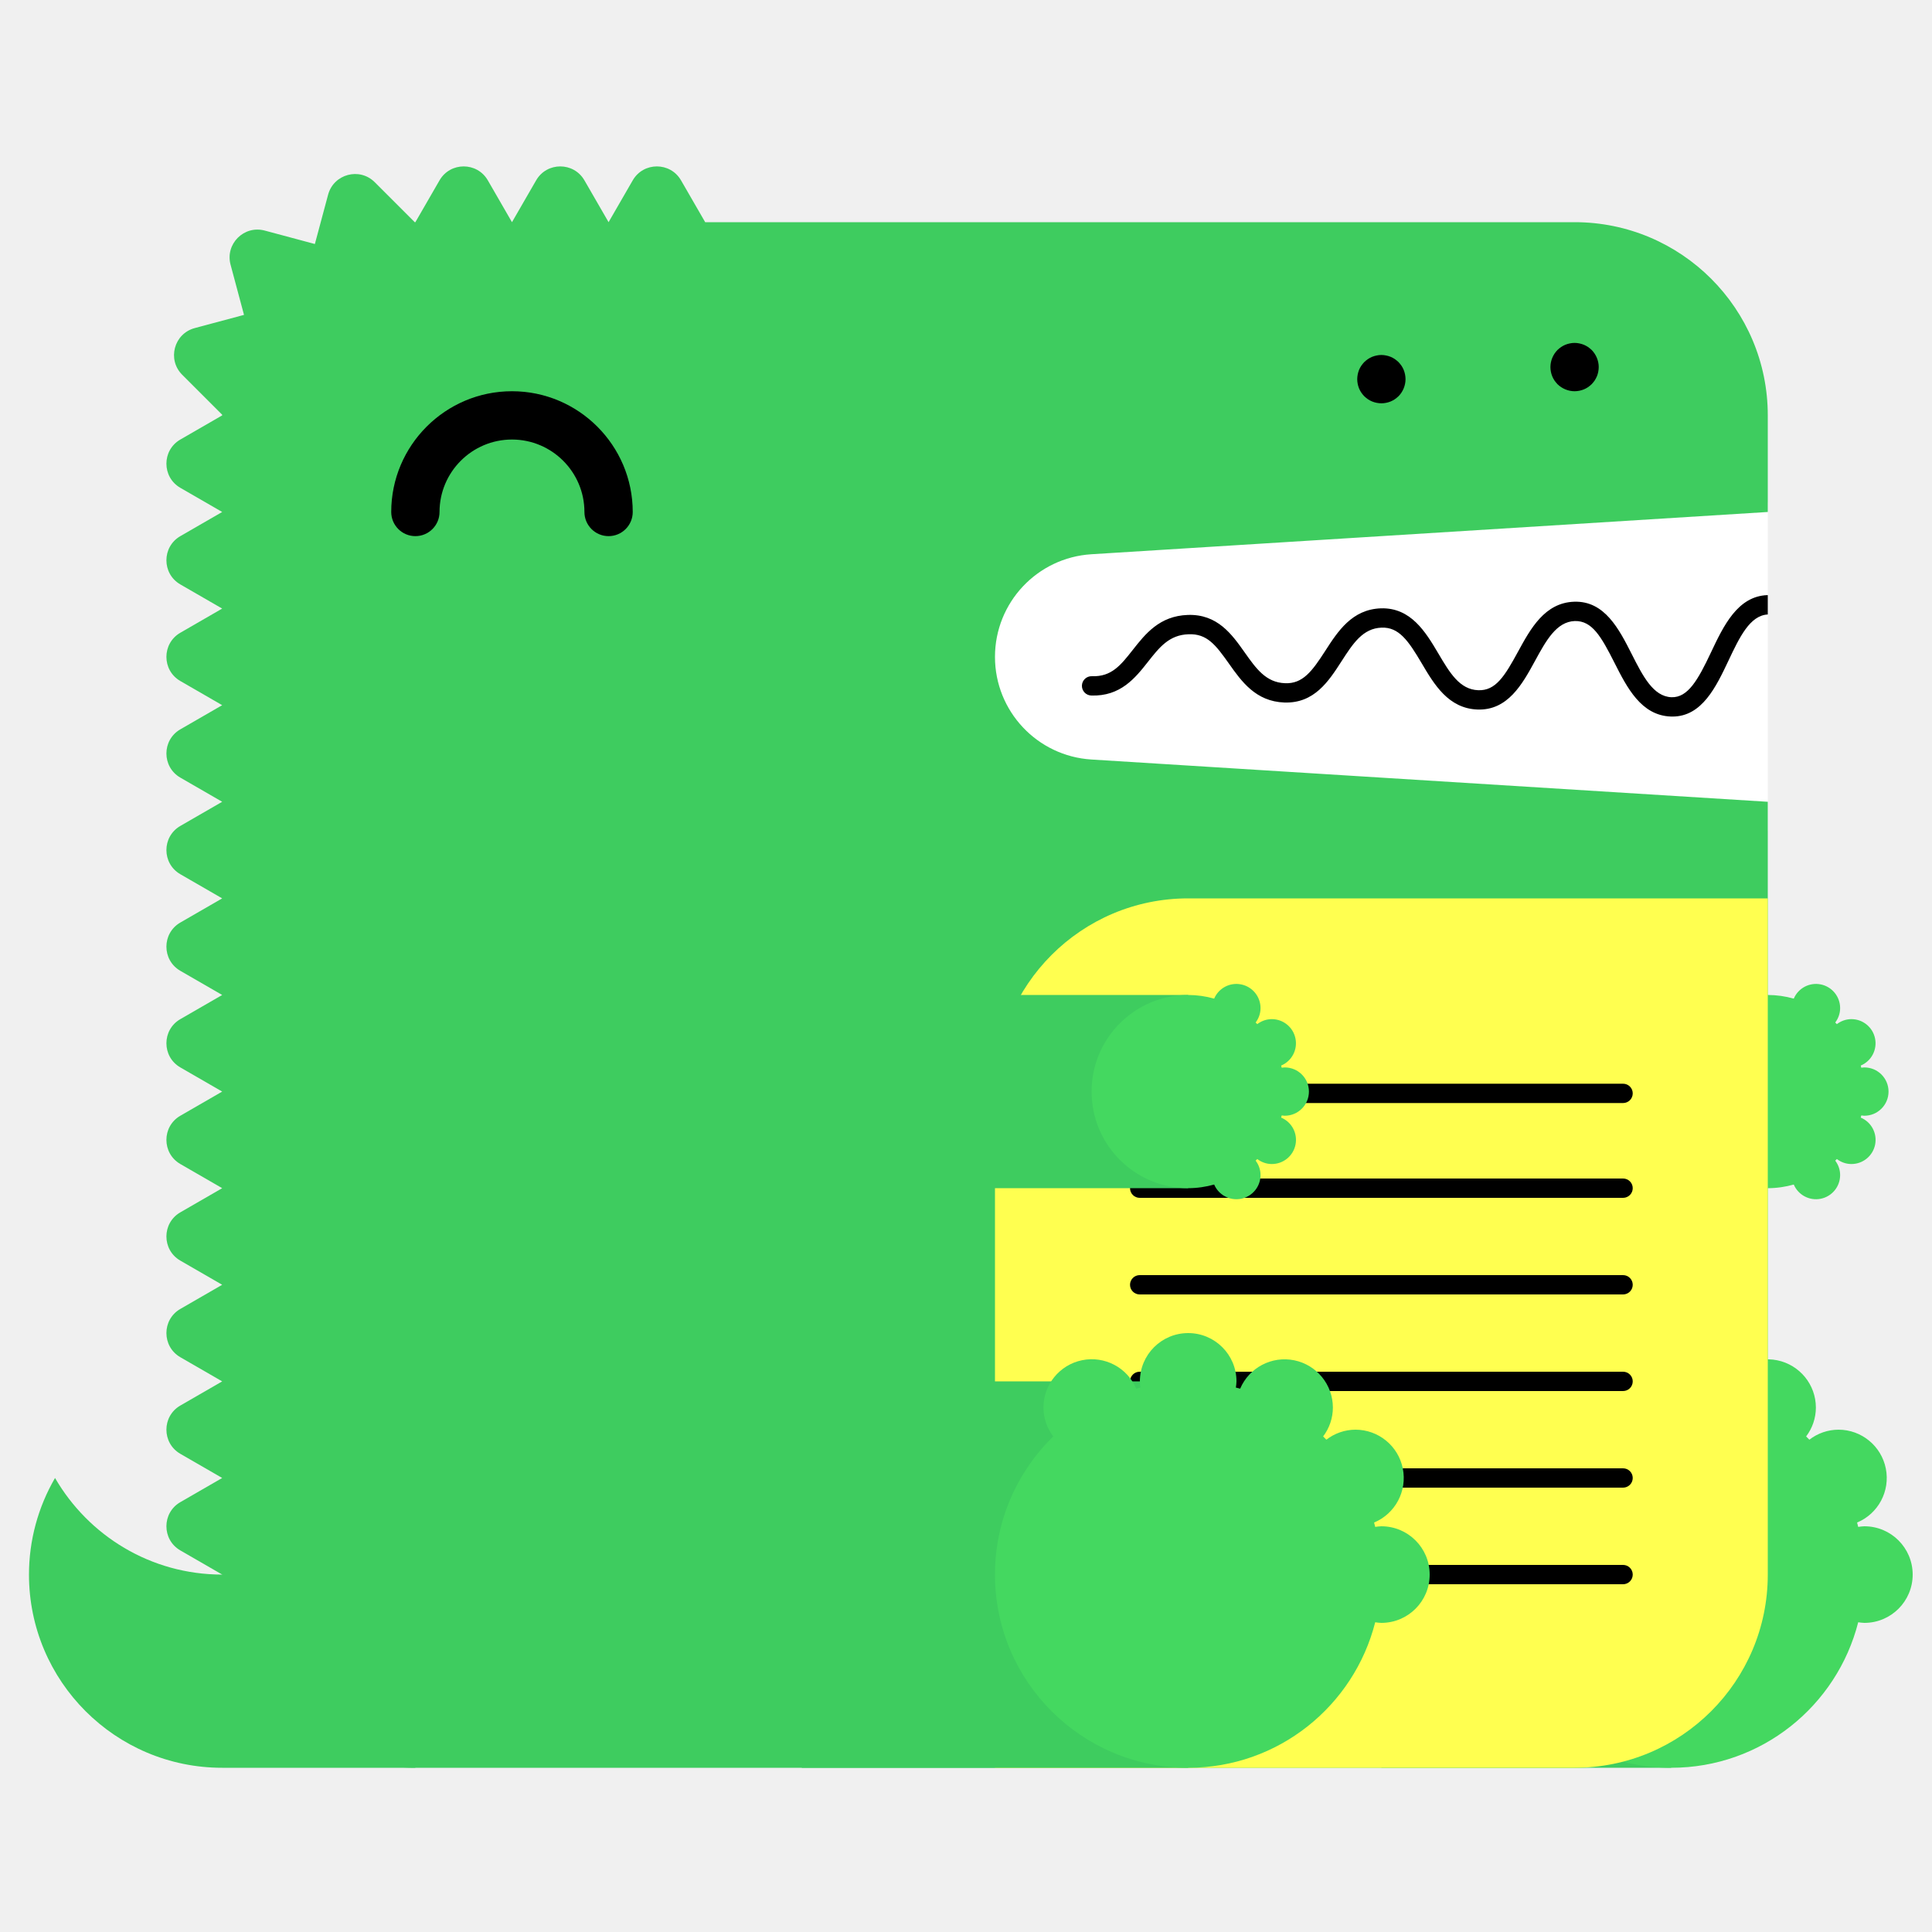
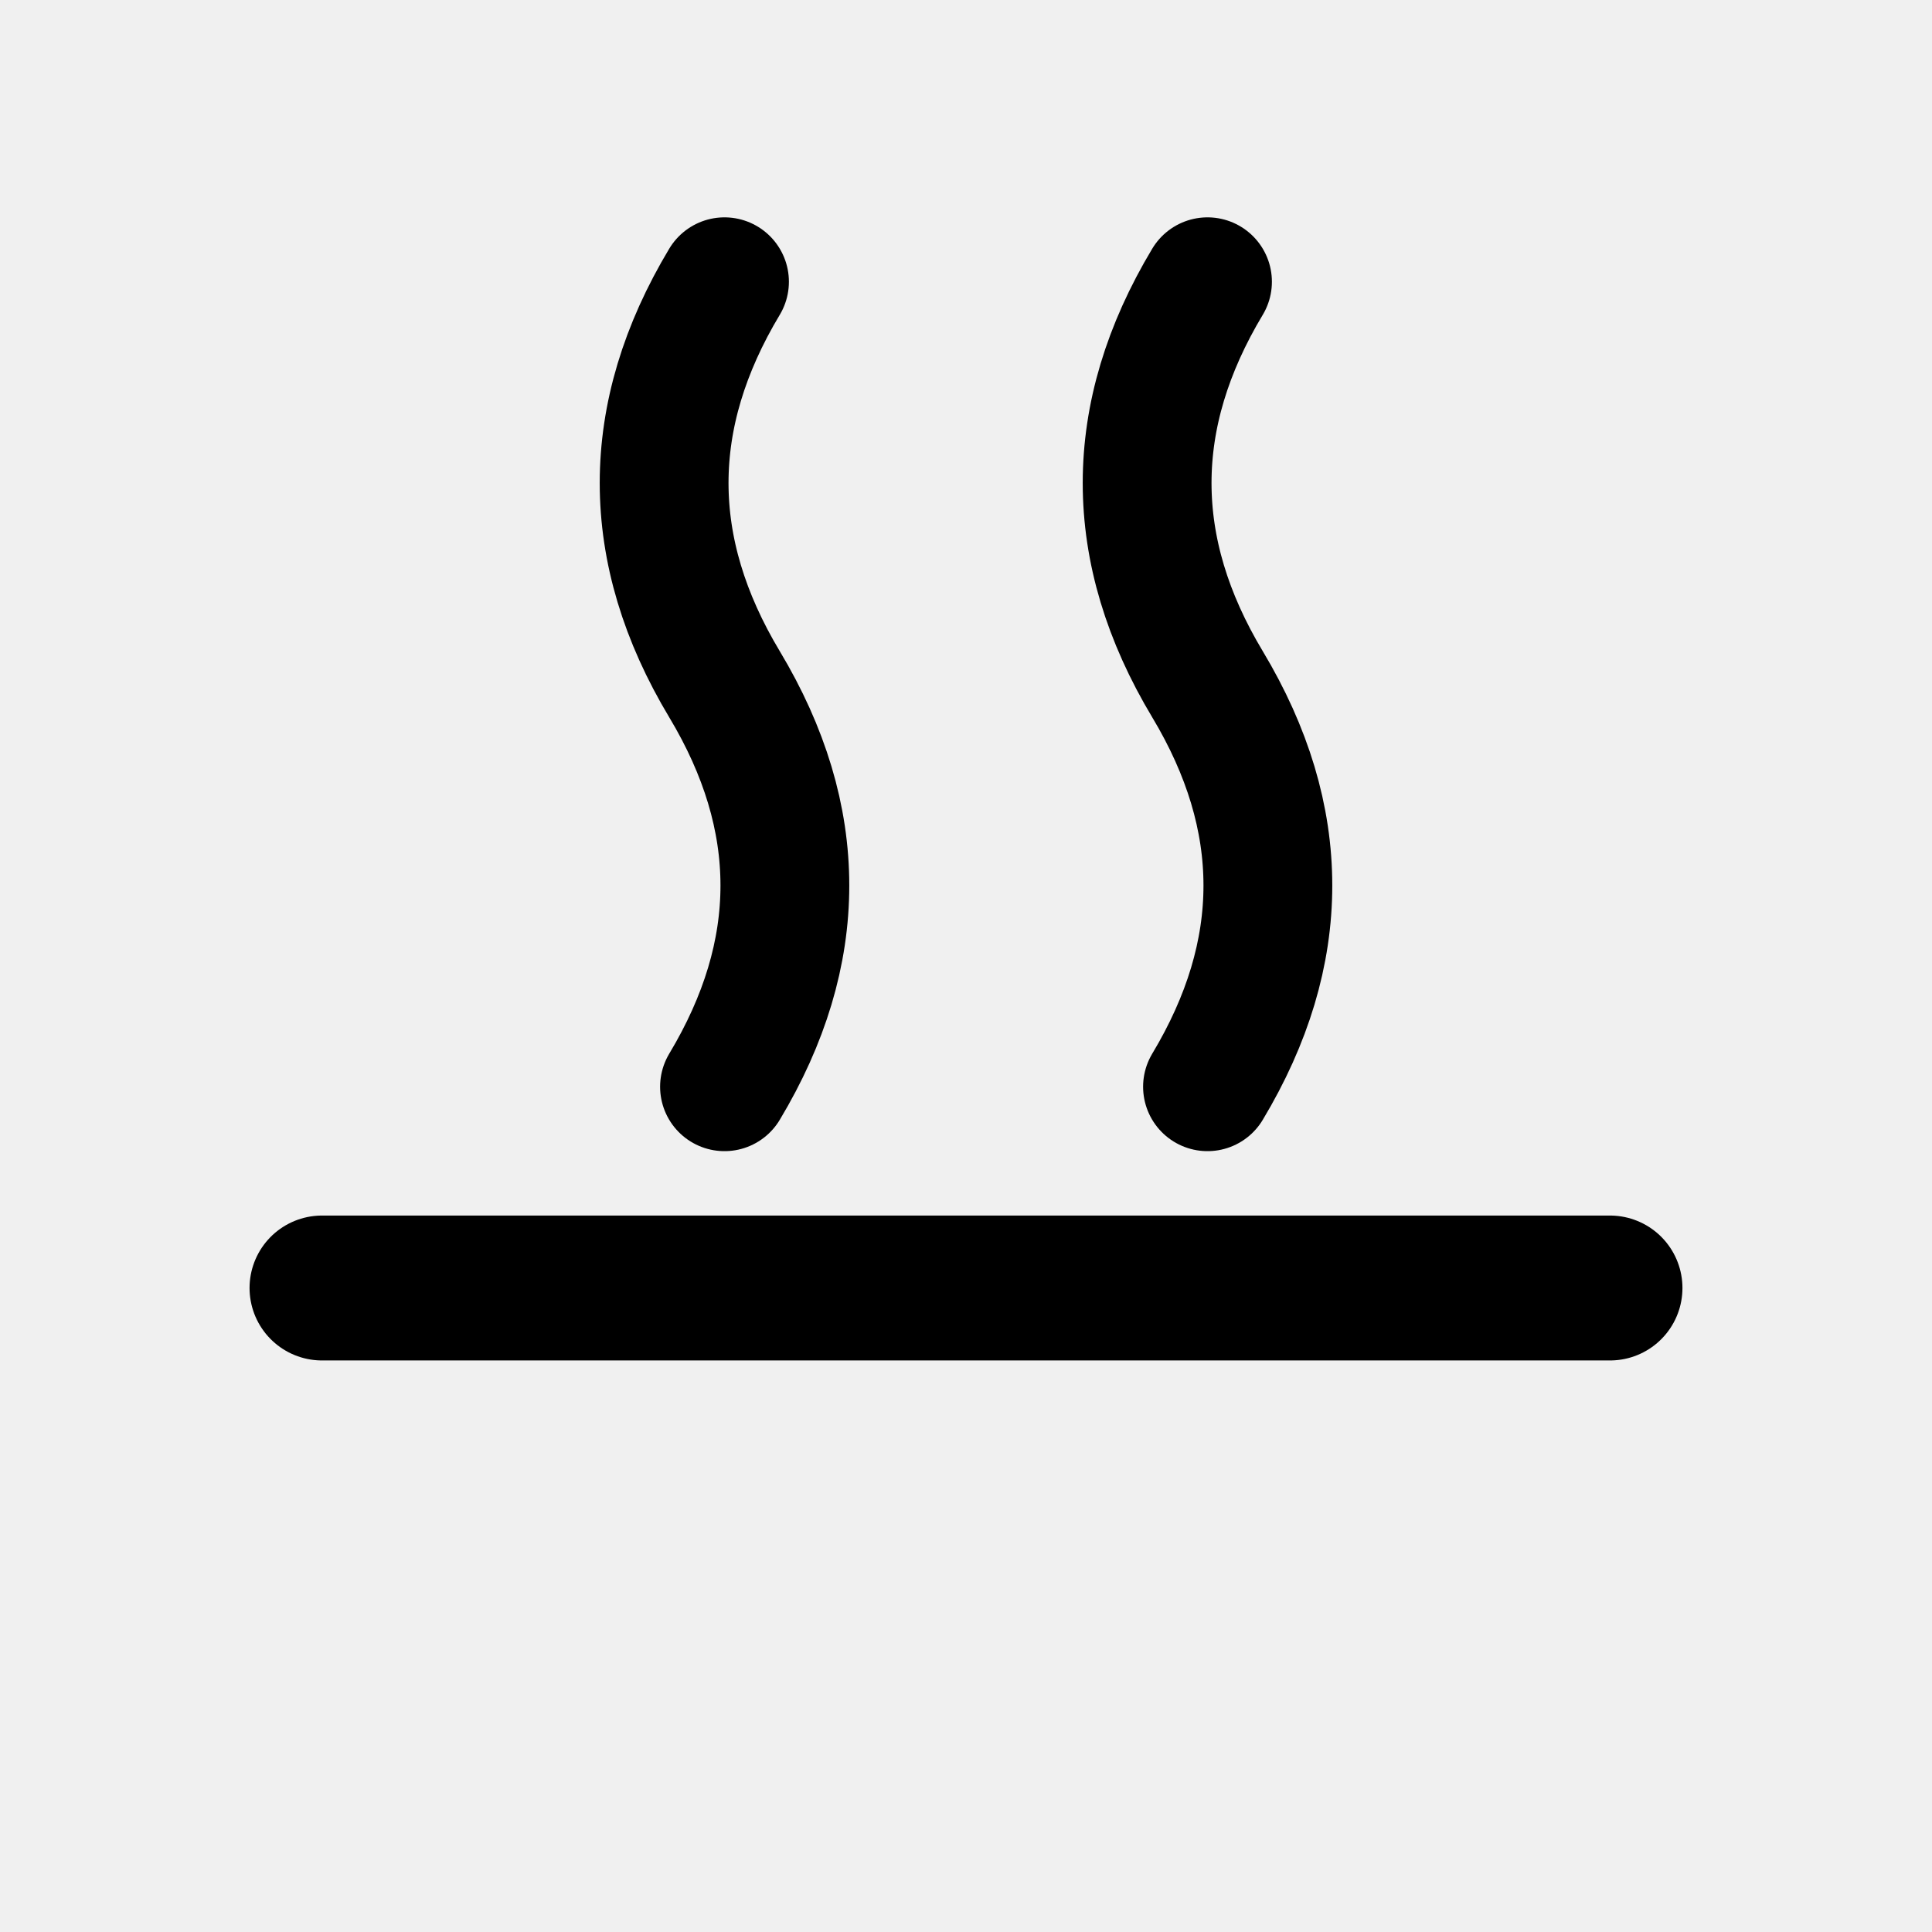
- <svg xmlns="http://www.w3.org/2000/svg" width="200" height="200" viewBox="0 0 200 200">
-   <g fill="none" fill-rule="evenodd">
-     <path fill="#FFF" d="M99 52h84v34H99z" />
-     <path d="M23 163c-7.398 0-13.843-4.027-17.303-10A19.886 19.886 0 0 0 3 163c0 11.046 8.954 20 20 20h20v-20H23z" fill="#3ECC5F" />
-     <path d="M112.98 57.376L183 53V43c0-11.046-8.954-20-20-20H73l-2.5-4.33c-1.112-1.925-3.889-1.925-5 0L63 23l-2.5-4.33c-1.111-1.925-3.889-1.925-5 0L53 23l-2.5-4.33c-1.111-1.925-3.889-1.925-5 0L43 23c-.022 0-.042.003-.065.003l-4.142-4.141c-1.57-1.571-4.252-.853-4.828 1.294l-1.369 5.104-5.192-1.392c-2.148-.575-4.111 1.389-3.535 3.536l1.39 5.193-5.102 1.367c-2.148.576-2.867 3.259-1.296 4.83l4.142 4.142c0 .021-.003.042-.003.064l-4.33 2.5c-1.925 1.111-1.925 3.889 0 5L23 53l-4.33 2.5c-1.925 1.111-1.925 3.889 0 5L23 63l-4.33 2.5c-1.925 1.111-1.925 3.889 0 5L23 73l-4.33 2.5c-1.925 1.111-1.925 3.889 0 5L23 83l-4.33 2.5c-1.925 1.111-1.925 3.889 0 5L23 93l-4.33 2.5c-1.925 1.111-1.925 3.889 0 5L23 103l-4.33 2.5c-1.925 1.111-1.925 3.889 0 5L23 113l-4.33 2.5c-1.925 1.111-1.925 3.889 0 5L23 123l-4.33 2.5c-1.925 1.111-1.925 3.889 0 5L23 133l-4.33 2.5c-1.925 1.111-1.925 3.889 0 5L23 143l-4.33 2.5c-1.925 1.111-1.925 3.889 0 5L23 153l-4.33 2.5c-1.925 1.111-1.925 3.889 0 5L23 163c0 11.046 8.954 20 20 20h120c11.046 0 20-8.954 20-20V83l-70.02-4.376A10.645 10.645 0 0 1 103 68c0-5.621 4.37-10.273 9.98-10.624" fill="#3ECC5F" />
-     <path fill="#3ECC5F" d="M143 183h30v-40h-30z" />
-     <path d="M193 158c-.219 0-.428.037-.639.064-.038-.15-.074-.301-.116-.451A5 5 0 0 0 190.32 148a4.96 4.96 0 0 0-3.016 1.036 26.531 26.531 0 0 0-.335-.336 4.955 4.955 0 0 0 1.011-2.987 5 5 0 0 0-9.599-1.959c-.148-.042-.297-.077-.445-.115.027-.211.064-.42.064-.639a5 5 0 0 0-5-5 5 5 0 0 0-5 5c0 .219.037.428.064.639-.148.038-.297.073-.445.115a4.998 4.998 0 0 0-9.599 1.959c0 1.125.384 2.151 1.011 2.987-3.717 3.632-6.031 8.693-6.031 14.3 0 11.046 8.954 20 20 20 9.339 0 17.16-6.41 19.361-15.064.211.027.42.064.639.064a5 5 0 0 0 5-5 5 5 0 0 0-5-5" fill="#44D860" />
-     <path fill="#3ECC5F" d="M153 123h30v-20h-30z" />
-     <path d="M193 115.5a2.5 2.5 0 1 0 0-5c-.109 0-.214.019-.319.032-.02-.075-.037-.15-.058-.225a2.501 2.501 0 0 0-.963-4.807c-.569 0-1.088.197-1.508.518a6.653 6.653 0 0 0-.168-.168c.314-.417.506-.931.506-1.494a2.5 2.5 0 0 0-4.8-.979A9.987 9.987 0 0 0 183 103c-5.522 0-10 4.478-10 10s4.478 10 10 10c.934 0 1.833-.138 2.69-.377a2.5 2.5 0 0 0 4.8-.979c0-.563-.192-1.077-.506-1.494.057-.055.113-.111.168-.168.42.321.939.518 1.508.518a2.5 2.5 0 0 0 .963-4.807c.021-.074.038-.15.058-.225.105.013.21.032.319.032" fill="#44D860" />
-     <path d="M63 55.5a2.5 2.5 0 0 1-2.5-2.5c0-4.136-3.364-7.5-7.5-7.5s-7.5 3.364-7.5 7.5a2.5 2.5 0 1 1-5 0c0-6.893 5.607-12.5 12.5-12.5S65.5 46.107 65.5 53a2.5 2.5 0 0 1-2.5 2.5" fill="#000" />
-     <path d="M103 183h60c11.046 0 20-8.954 20-20V93h-60c-11.046 0-20 8.954-20 20v70z" fill="#FFFF50" />
-     <path d="M168.02 124h-50.04a1 1 0 1 1 0-2h50.04a1 1 0 1 1 0 2m0 20h-50.04a1 1 0 1 1 0-2h50.04a1 1 0 1 1 0 2m0 20h-50.04a1 1 0 1 1 0-2h50.04a1 1 0 1 1 0 2m0-49.814h-50.04a1 1 0 1 1 0-2h50.04a1 1 0 1 1 0 2m0 19.814h-50.04a1 1 0 1 1 0-2h50.04a1 1 0 1 1 0 2m0 20h-50.04a1 1 0 1 1 0-2h50.04a1 1 0 1 1 0 2M183 61.611c-.012 0-.022-.006-.034-.005-3.09.105-4.552 3.196-5.842 5.923-1.346 2.85-2.387 4.703-4.093 4.647-1.889-.068-2.969-2.202-4.113-4.46-1.314-2.594-2.814-5.536-5.963-5.426-3.046.104-4.513 2.794-5.807 5.167-1.377 2.528-2.314 4.065-4.121 3.994-1.927-.07-2.951-1.805-4.136-3.813-1.321-2.236-2.848-4.75-5.936-4.664-2.994.103-4.465 2.385-5.763 4.4-1.373 2.13-2.335 3.428-4.165 3.351-1.973-.07-2.992-1.51-4.171-3.177-1.324-1.873-2.816-3.993-5.895-3.89-2.928.1-4.399 1.97-5.696 3.618-1.232 1.564-2.194 2.802-4.229 2.724a1 1 0 0 0-.072 2c3.017.101 4.545-1.8 5.872-3.487 1.177-1.496 2.193-2.787 4.193-2.855 1.926-.082 2.829 1.115 4.195 3.045 1.297 1.834 2.769 3.914 5.731 4.021 3.103.104 4.596-2.215 5.918-4.267 1.182-1.834 2.202-3.417 4.15-3.484 1.793-.067 2.769 1.35 4.145 3.681 1.297 2.197 2.766 4.686 5.787 4.796 3.125.108 4.634-2.62 5.949-5.035 1.139-2.088 2.214-4.06 4.119-4.126 1.793-.042 2.728 1.595 4.111 4.33 1.292 2.553 2.757 5.445 5.825 5.556l.169.003c3.064 0 4.518-3.075 5.805-5.794 1.139-2.41 2.217-4.68 4.067-4.773v-2z" fill="#000" />
-     <path fill="#3ECC5F" d="M83 183h40v-40H83z" />
-     <path d="M143 158c-.219 0-.428.037-.639.064-.038-.15-.074-.301-.116-.451A5 5 0 0 0 140.32 148a4.96 4.96 0 0 0-3.016 1.036 26.531 26.531 0 0 0-.335-.336 4.955 4.955 0 0 0 1.011-2.987 5 5 0 0 0-9.599-1.959c-.148-.042-.297-.077-.445-.115.027-.211.064-.42.064-.639a5 5 0 0 0-5-5 5 5 0 0 0-5 5c0 .219.037.428.064.639-.148.038-.297.073-.445.115a4.998 4.998 0 0 0-9.599 1.959c0 1.125.384 2.151 1.011 2.987-3.717 3.632-6.031 8.693-6.031 14.3 0 11.046 8.954 20 20 20 9.339 0 17.16-6.41 19.361-15.064.211.027.42.064.639.064a5 5 0 0 0 5-5 5 5 0 0 0-5-5" fill="#44D860" />
-     <path fill="#3ECC5F" d="M83 123h40v-20H83z" />
-     <path d="M133 115.5a2.5 2.5 0 1 0 0-5c-.109 0-.214.019-.319.032-.02-.075-.037-.15-.058-.225a2.501 2.501 0 0 0-.963-4.807c-.569 0-1.088.197-1.508.518a6.653 6.653 0 0 0-.168-.168c.314-.417.506-.931.506-1.494a2.5 2.5 0 0 0-4.8-.979A9.987 9.987 0 0 0 123 103c-5.522 0-10 4.478-10 10s4.478 10 10 10c.934 0 1.833-.138 2.69-.377a2.5 2.5 0 0 0 4.8-.979c0-.563-.192-1.077-.506-1.494.057-.055.113-.111.168-.168.42.321.939.518 1.508.518a2.5 2.5 0 0 0 .963-4.807c.021-.074.038-.15.058-.225.105.013.21.032.319.032" fill="#44D860" />
-     <path d="M143 41.75c-.16 0-.33-.02-.49-.05a2.52 2.52 0 0 1-.47-.14c-.15-.06-.29-.14-.431-.23-.13-.09-.259-.2-.38-.31-.109-.12-.219-.24-.309-.38s-.17-.28-.231-.43a2.619 2.619 0 0 1-.189-.96c0-.16.02-.33.05-.49.03-.16.08-.31.139-.47.061-.15.141-.29.231-.43.09-.13.2-.26.309-.38.121-.11.25-.22.38-.31.141-.09.281-.17.431-.23.149-.06.31-.11.47-.14.32-.07.65-.07.98 0 .159.03.32.08.47.14.149.06.29.14.43.23.13.09.259.2.38.31.11.12.22.25.31.38.09.14.17.28.23.43.06.16.11.31.14.47.029.16.05.33.05.49 0 .66-.271 1.31-.73 1.77-.121.11-.25.22-.38.31-.14.09-.281.17-.43.23a2.565 2.565 0 0 1-.96.19m20-1.25c-.66 0-1.3-.27-1.771-.73a3.802 3.802 0 0 1-.309-.38c-.09-.14-.17-.28-.231-.43a2.619 2.619 0 0 1-.189-.96c0-.66.27-1.3.729-1.77.121-.11.25-.22.38-.31.141-.09.281-.17.431-.23.149-.06.31-.11.47-.14.32-.07.66-.07.98 0 .159.03.32.08.47.14.149.06.29.14.43.23.13.09.259.2.38.31.459.47.73 1.11.73 1.77 0 .16-.021.33-.05.49-.03.16-.08.32-.14.47-.07.15-.14.29-.23.43-.09.13-.2.26-.31.38-.121.11-.25.22-.38.31-.14.09-.281.17-.43.23a2.565 2.565 0 0 1-.96.19" fill="#000" />
-   </g>
+ <svg xmlns="http://www.w3.org/2000/svg" width="32" height="32" viewBox="0 0 24 24" fill="none" stroke="currentColor" stroke-width="1.6" stroke-linecap="round" stroke-linejoin="round" role="img" aria-label="BrewSLM">
+   <path d="M 9 3.5 Q 7.5 6 9 8.5 Q 10.5 11 9 13.5" />
+   <path d="M 15 3.5 Q 13.5 6 15 8.5 Q 16.5 11 15 13.5" />
+   <path d="M 4 16 L 20 16" stroke-width="1.8" />
</svg>
